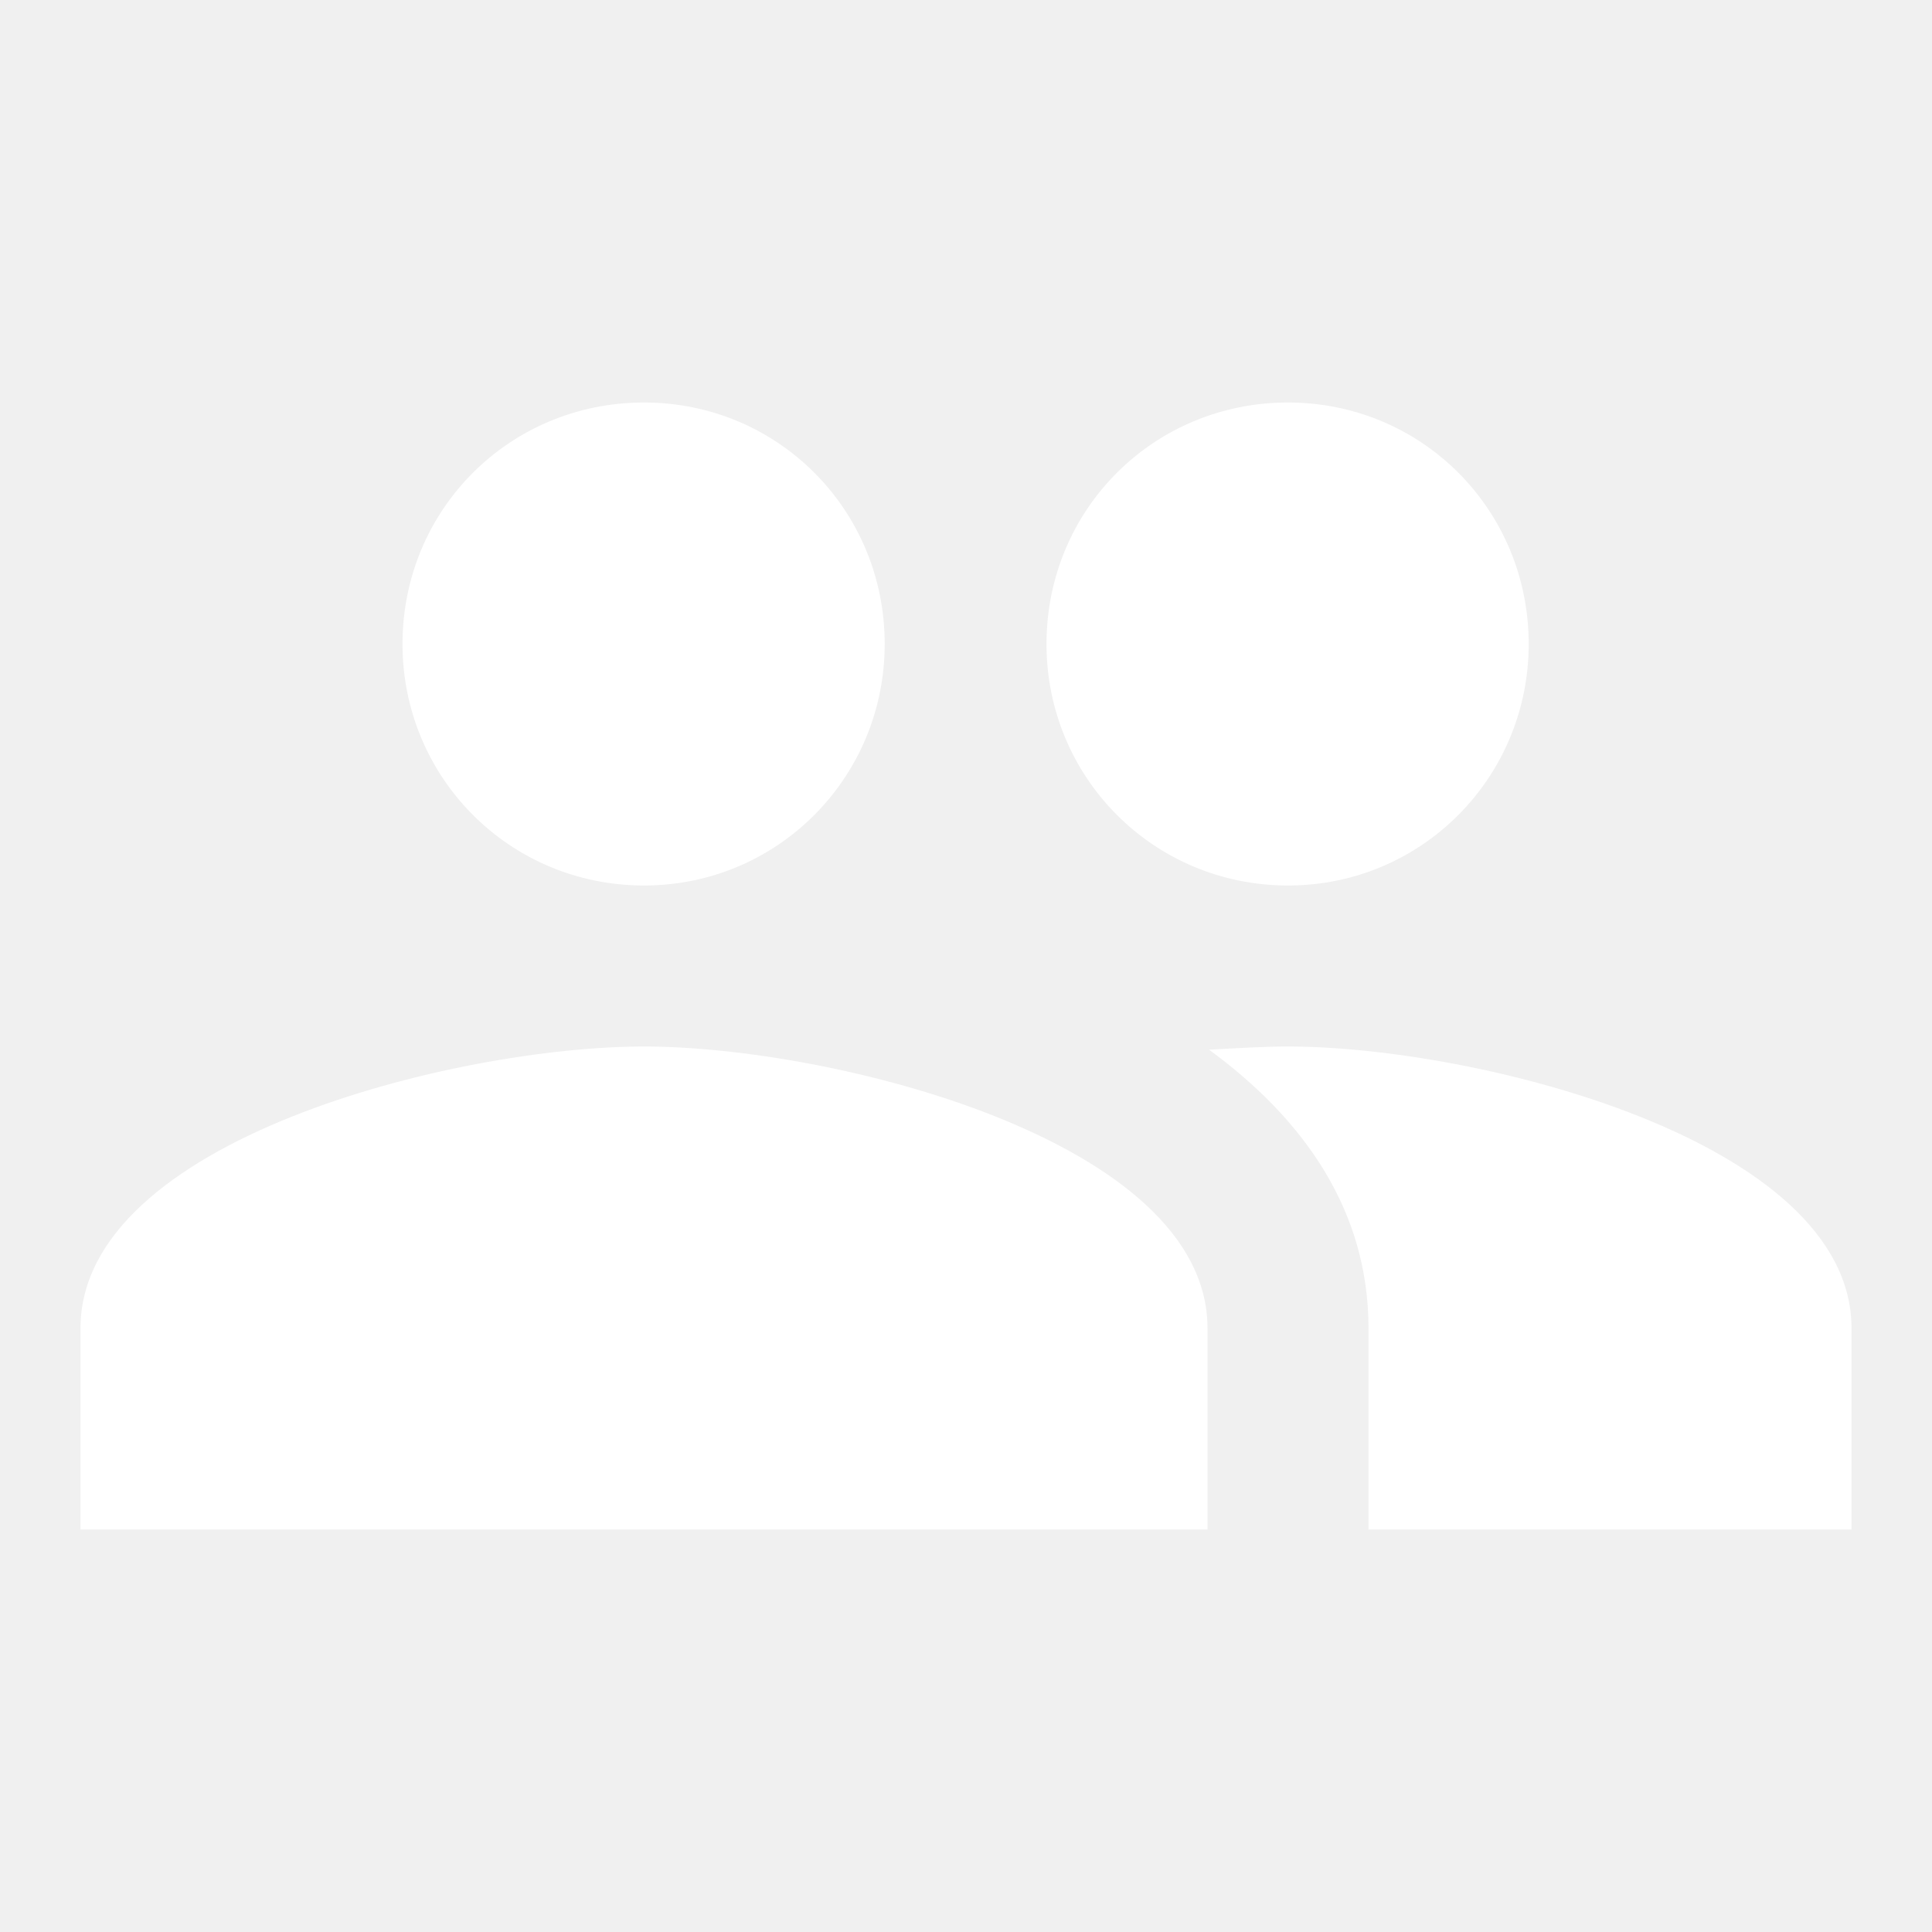
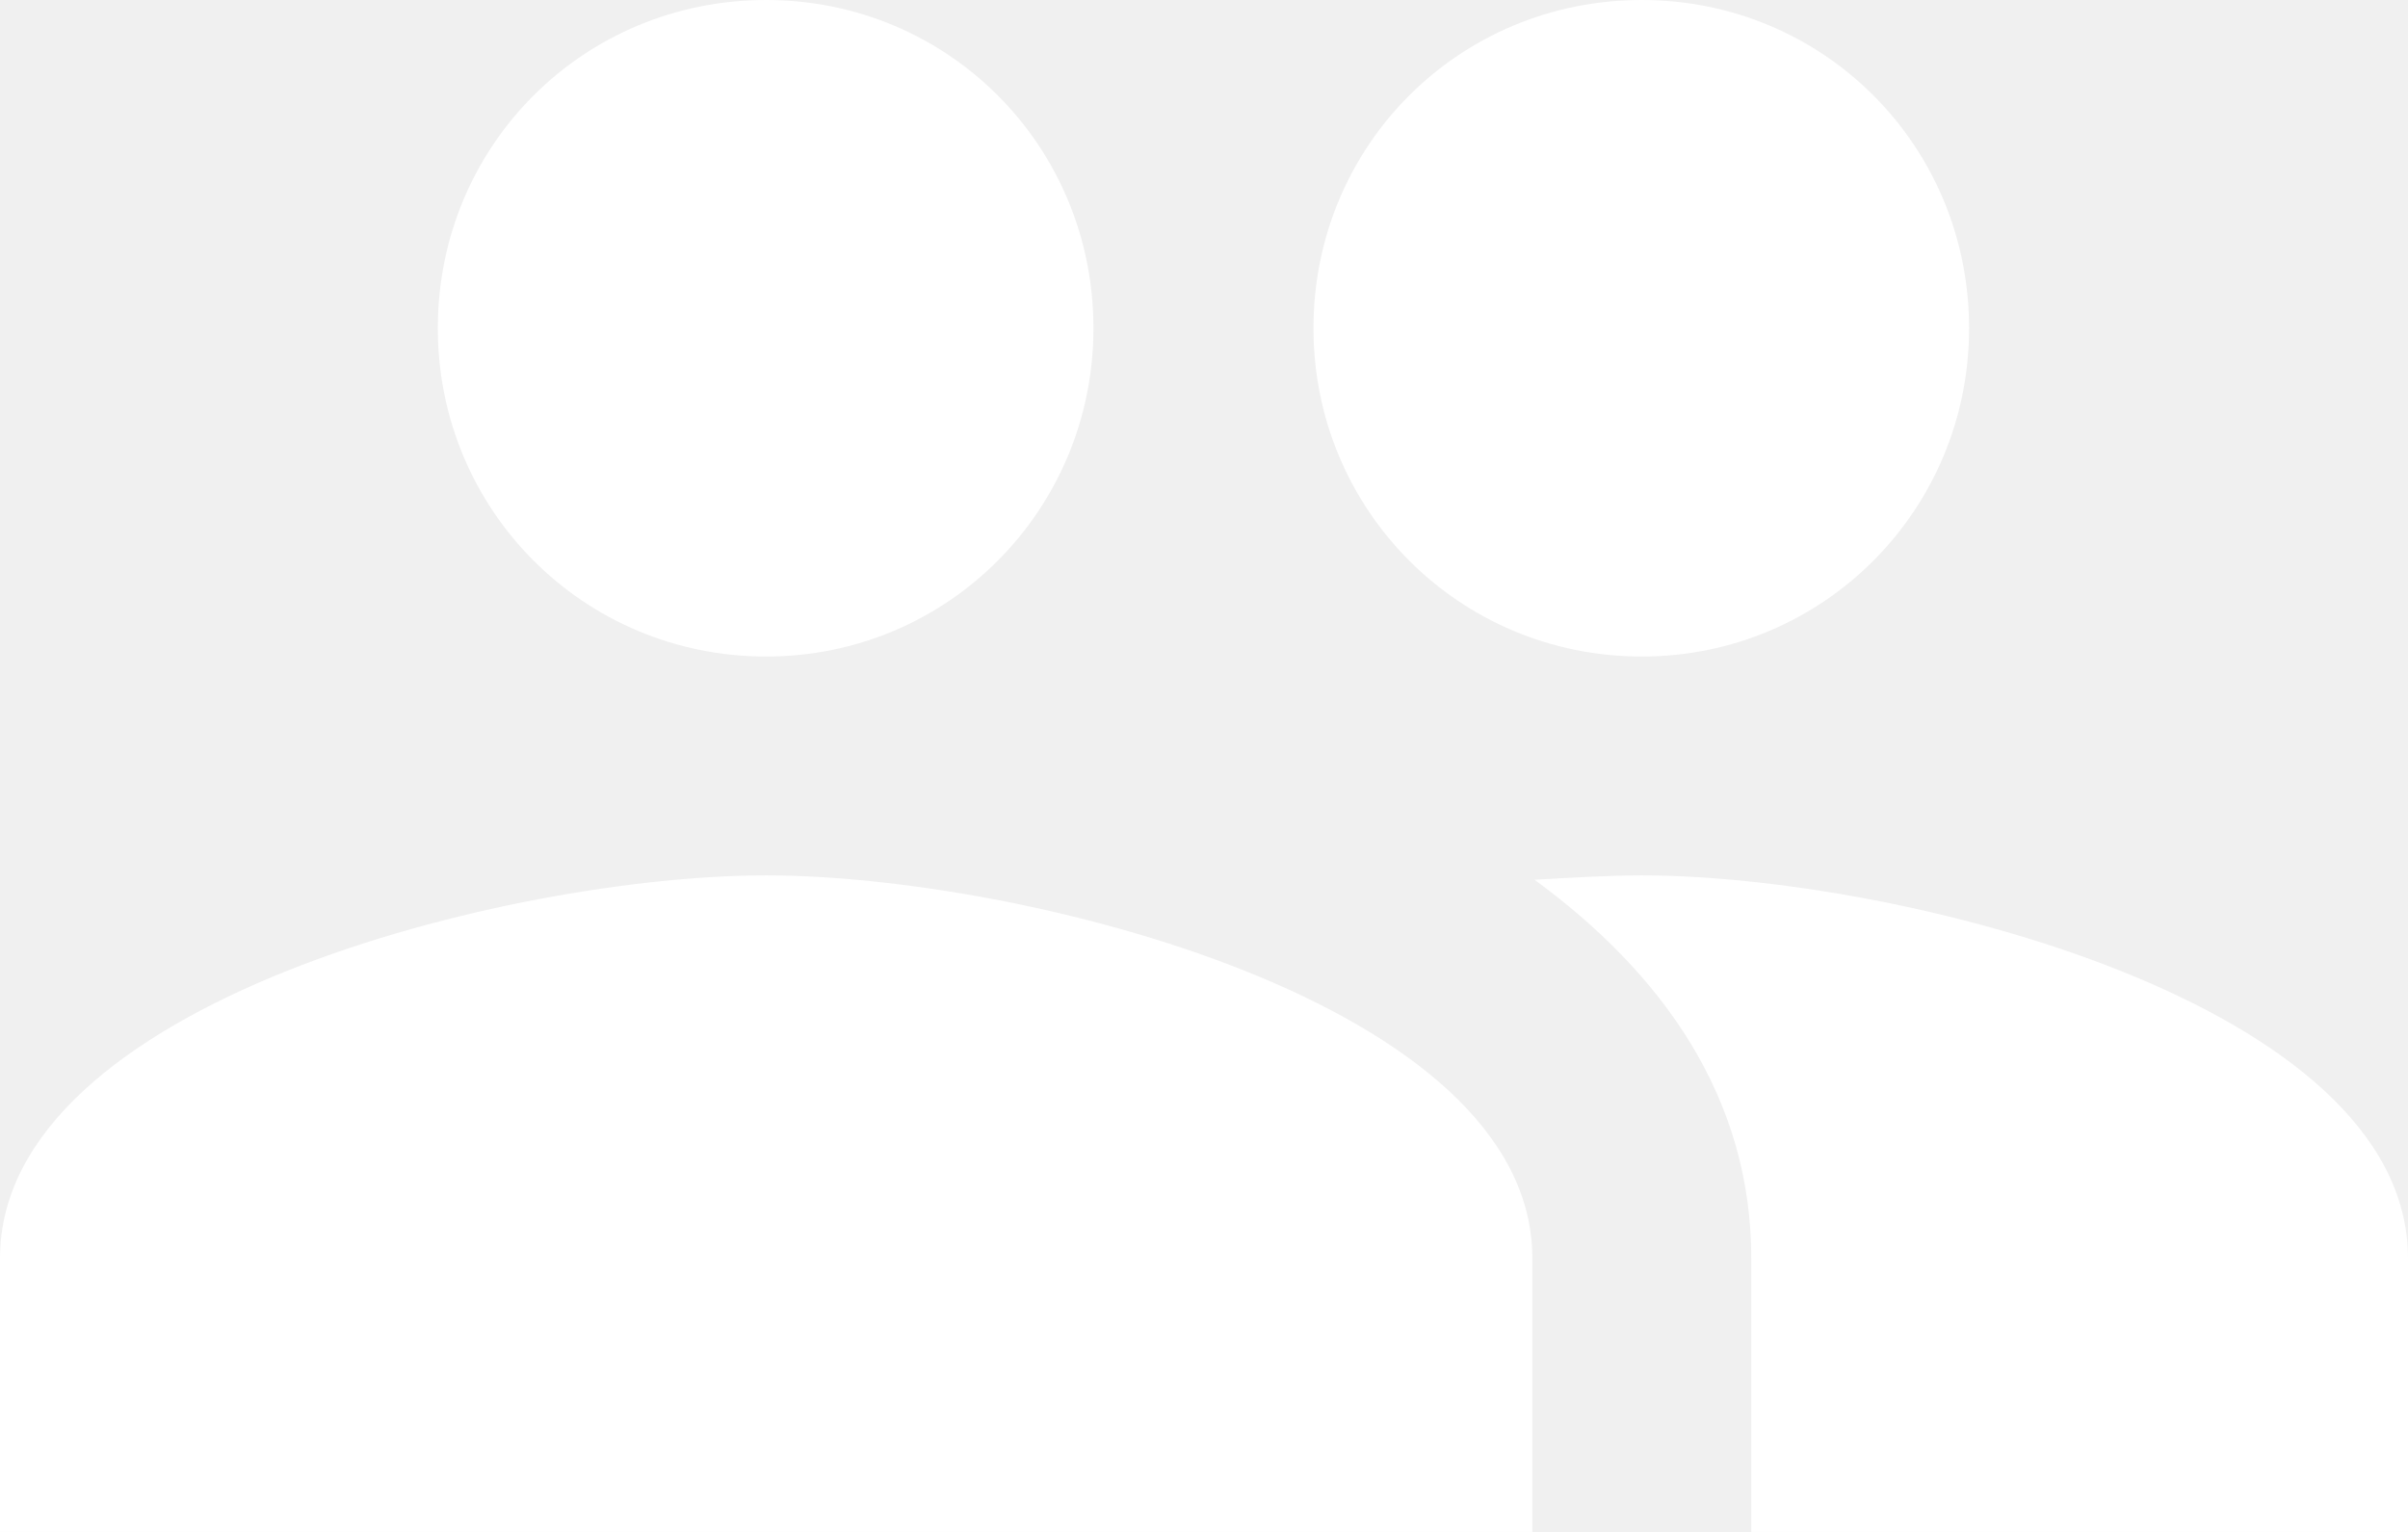
- <svg xmlns="http://www.w3.org/2000/svg" width="24" height="24" viewBox="0 0 24 24" fill="none">
+ <svg xmlns="http://www.w3.org/2000/svg" width="22" height="14" viewBox="0 0 22 14" fill="none">
  <defs />
-   <path id="Vector" d="M16 11C17.66 11 18.99 9.66 18.99 8C18.99 6.33 17.66 5 16 5C14.33 5 13 6.33 13 8C13 9.66 14.33 11 16 11ZM8 11C9.66 11 10.99 9.66 10.99 8C10.99 6.33 9.66 5 8 5C6.33 5 5 6.33 5 8C5 9.66 6.33 11 8 11ZM8 13C5.66 13 1 14.16 1 16.5L1 19L15 19L15 16.5C15 14.16 10.33 13 8 13ZM16 13C15.71 13 15.37 13.02 15.02 13.04C16.18 13.89 17 15.02 17 16.5L17 19L23 19L23 16.5C23 14.16 18.33 13 16 13Z" fill="#FFFFFF" fill-opacity="1" fill-rule="nonzero" />
+   <path id="Vector" d="M15 6C16.66 6 17.99 4.66 17.99 3C17.99 1.33 16.66 0 15 0C13.33 0 12 1.33 12 3C12 4.66 13.33 6 15 6ZM7 6C8.66 6 9.99 4.66 9.99 3C9.99 1.33 8.66 0 7 0C5.33 0 4 1.33 4 3C4 4.66 5.33 6 7 6ZM7 8C4.66 8 0 9.16 0 11.5L0 14L14 14L14 11.5C14 9.16 9.33 8 7 8ZM15 8C14.71 8 14.37 8.02 14.02 8.04C15.18 8.89 16 10.02 16 11.5L16 14L22 14L22 11.5C22 9.16 17.33 8 15 8Z" fill="#FFFFFF" fill-opacity="1" fill-rule="nonzero" />
</svg>
